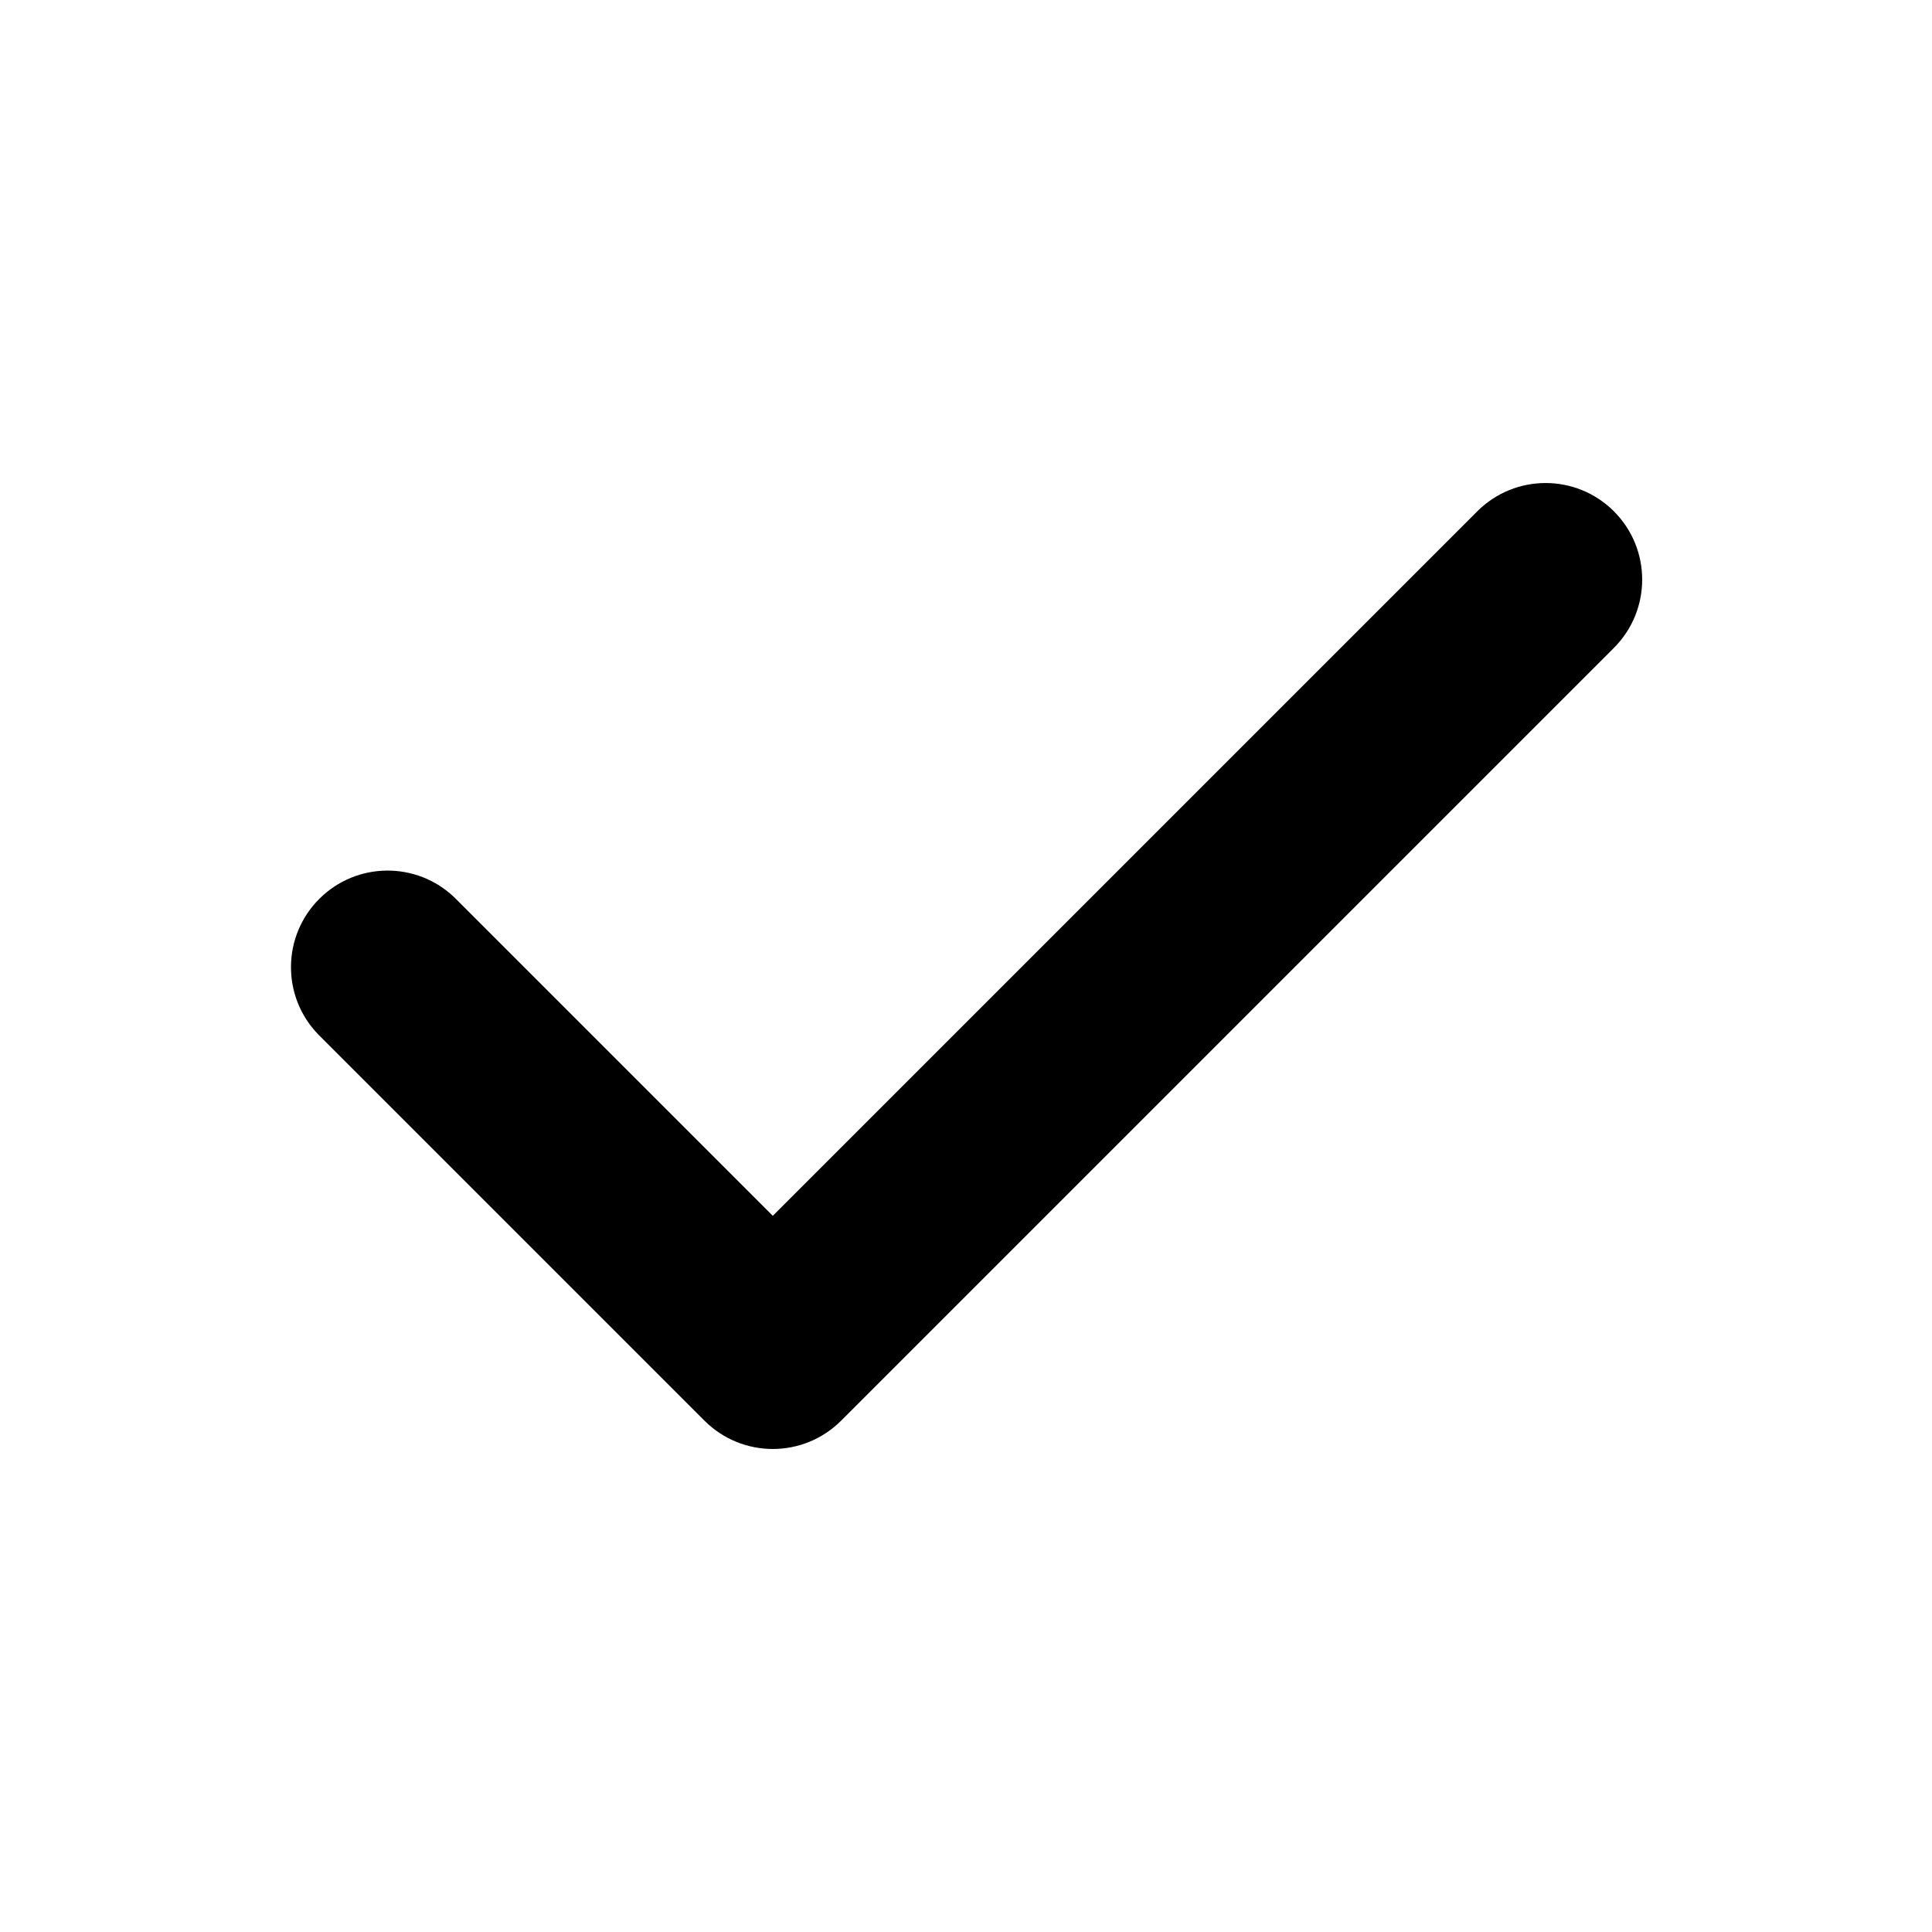
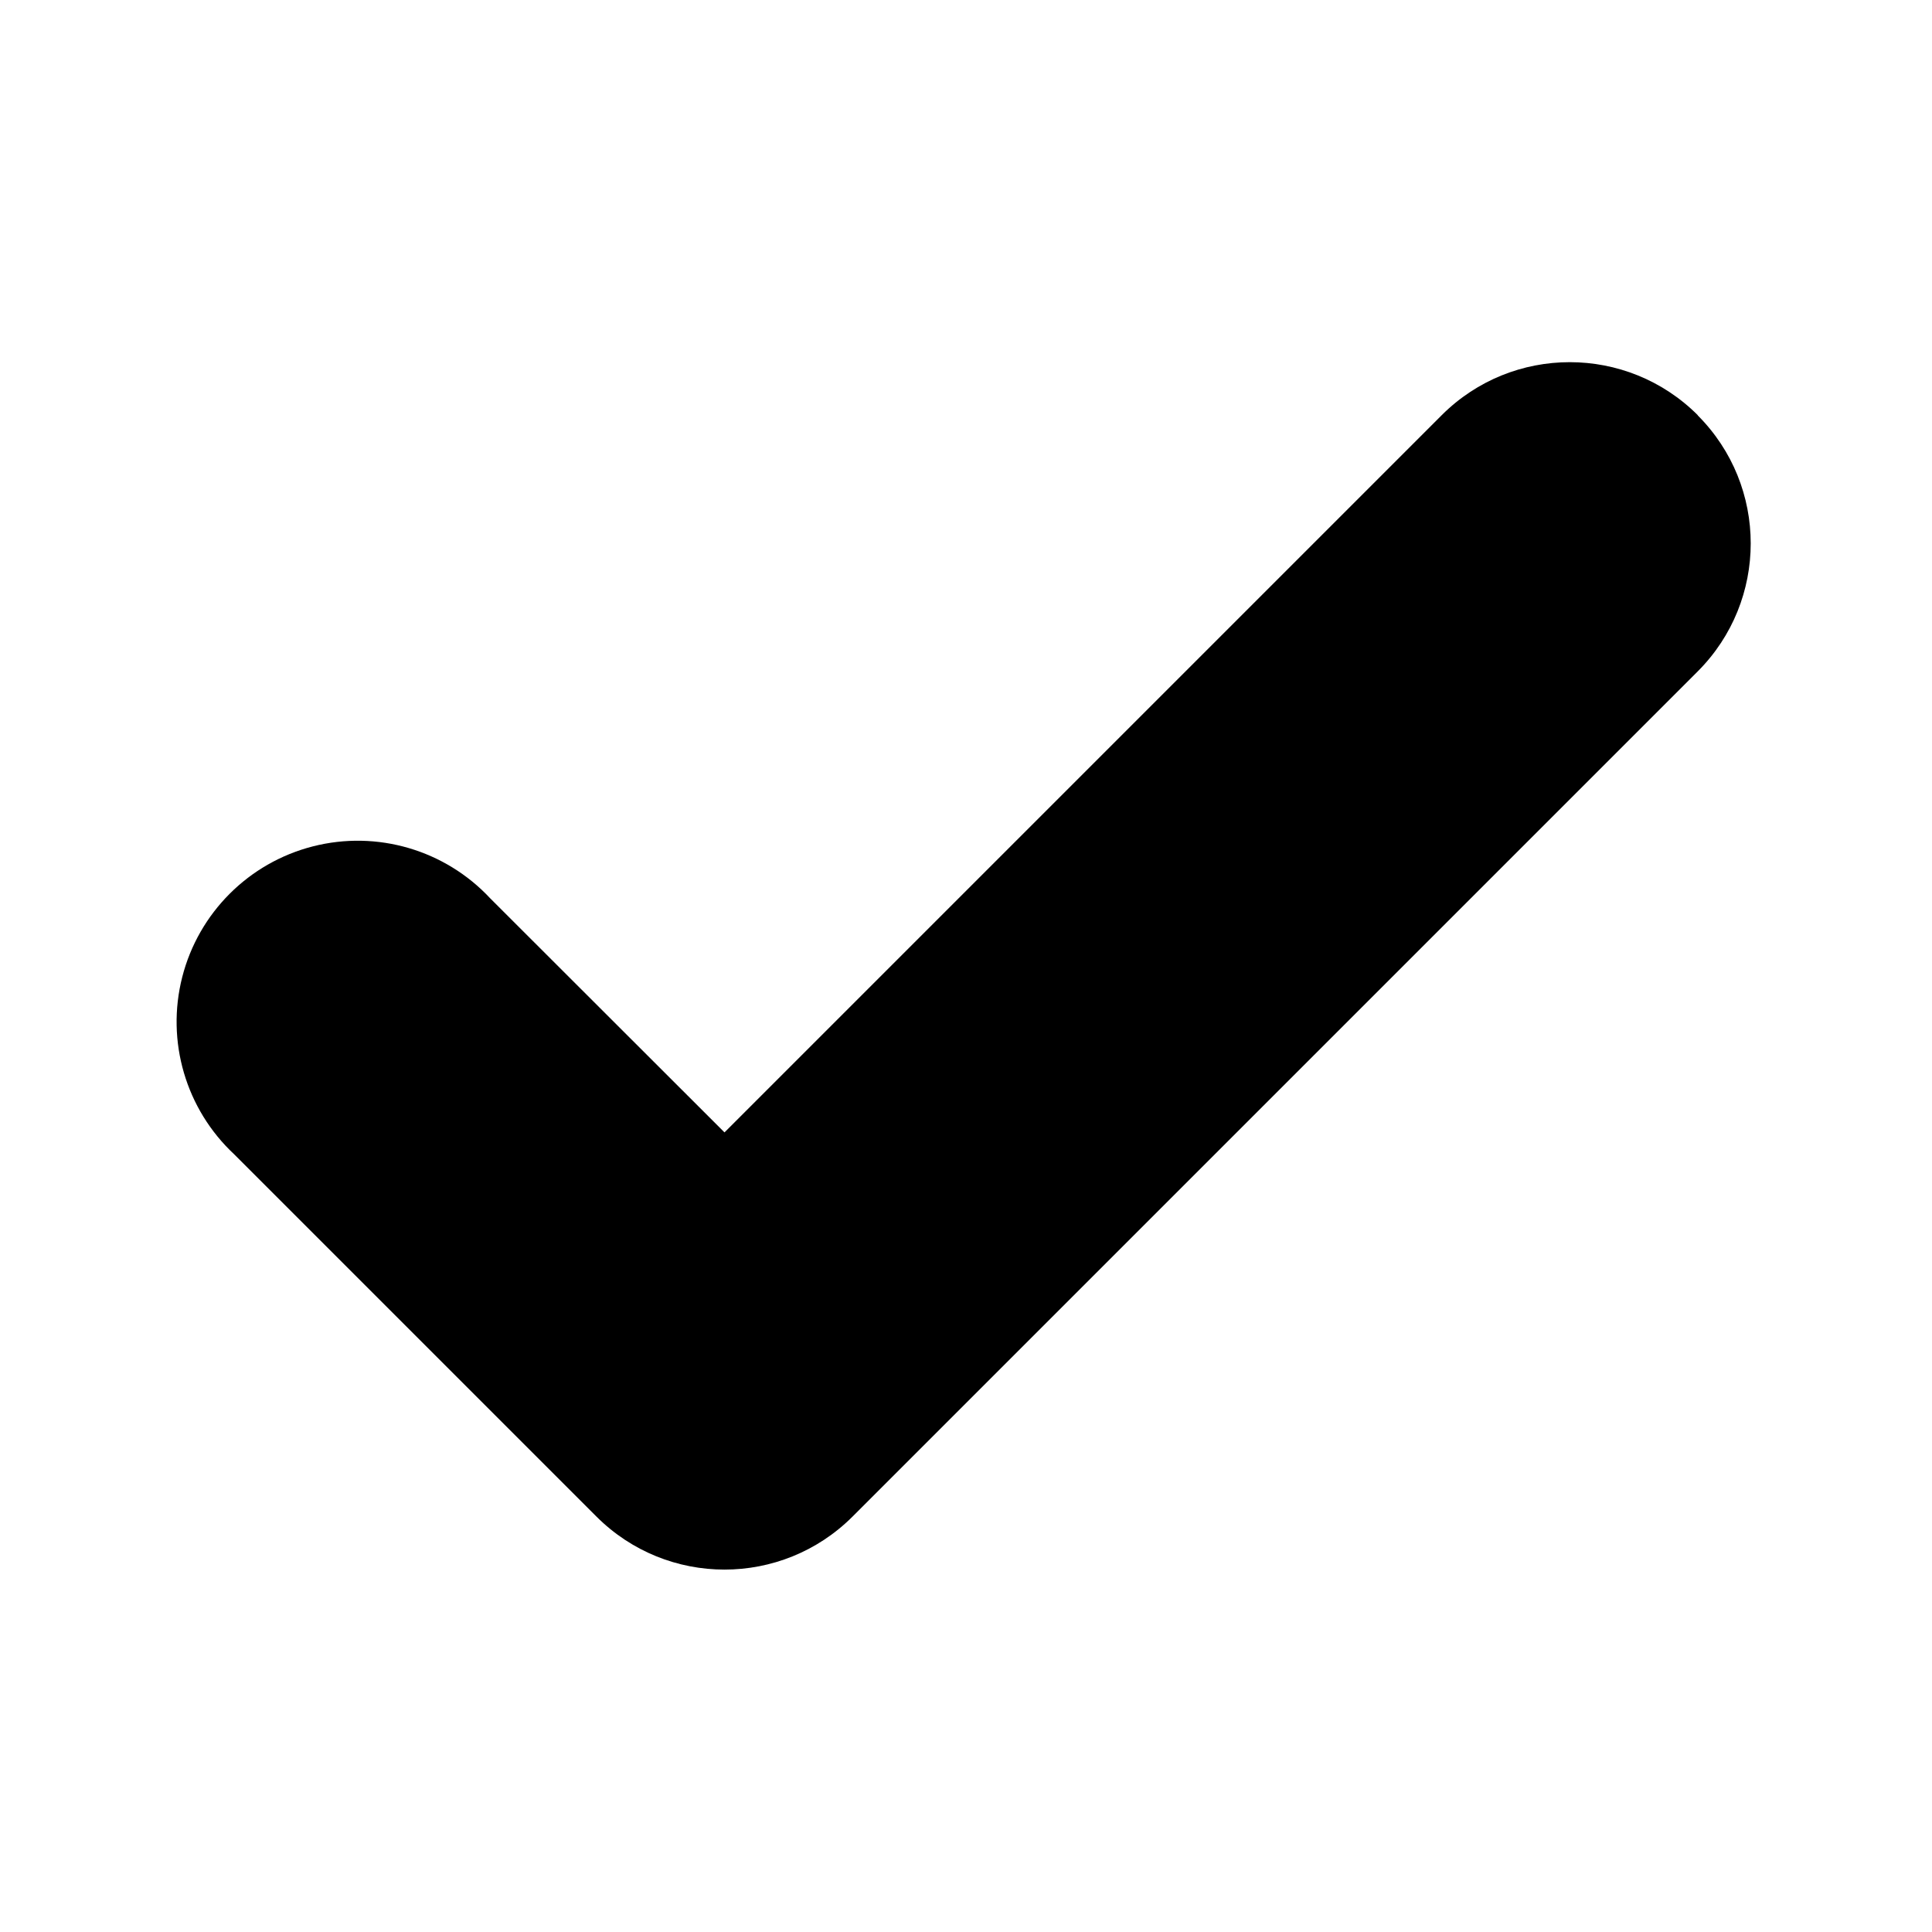
- <svg xmlns="http://www.w3.org/2000/svg" class="h-5 w-5" viewBox="0 0 20 20" fill="currentColor">
-   <path fill-rule="evenodd" d="M16.707 5.293a1 1 0 010 1.414l-8 8a1 1 0 01-1.414 0l-4-4a1 1 0 011.414-1.414L8 12.586l7.293-7.293a1 1 0 011.414 0z" clip-rule="evenodd" />
+ <svg xmlns="http://www.w3.org/2000/svg" fill="currentColor" viewBox="0 0 16 16">
+   <path fill-rule="evenodd" d="M14.06 3.44a1.5 1.5 0 0 1 0 2.12l-7 7a1.5 1.5 0 0 1-2.12 0l-3-3a1.5 1.5 0 1 1 2.12-2.12L6 9.378l5.94-5.94a1.5 1.5 0 0 1 2.12 0Z" clip-rule="evenodd" />
</svg>
